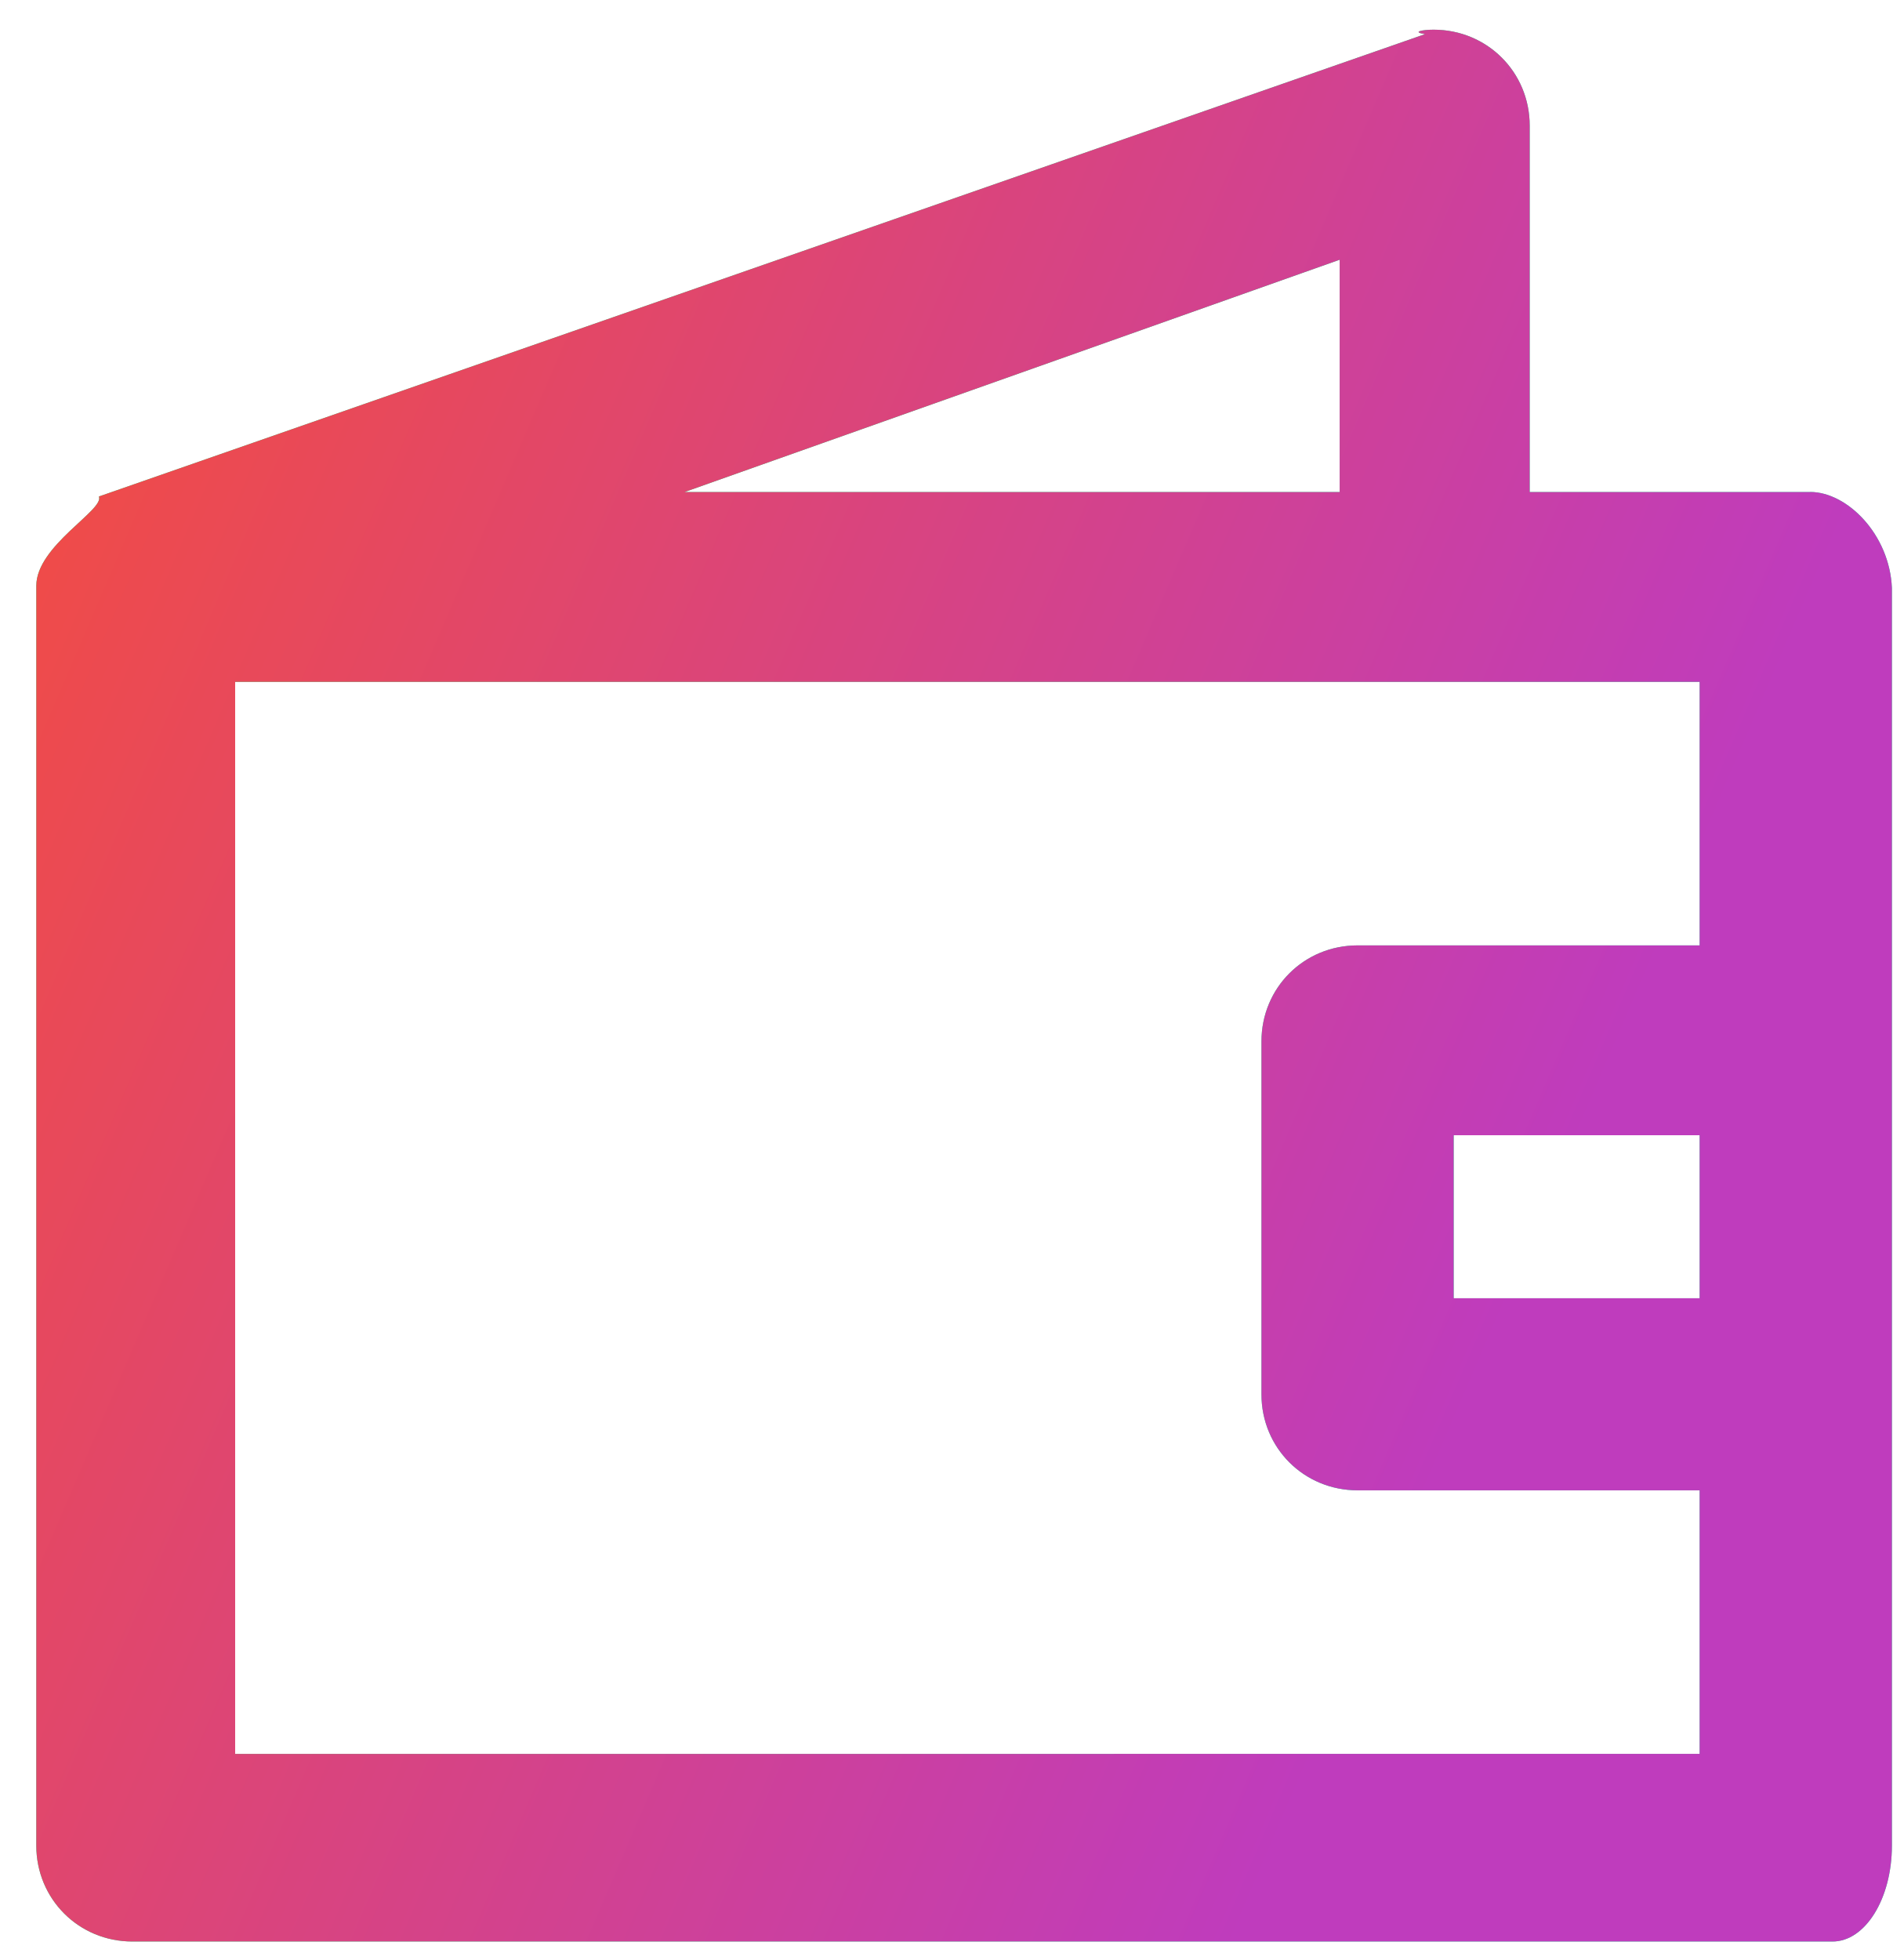
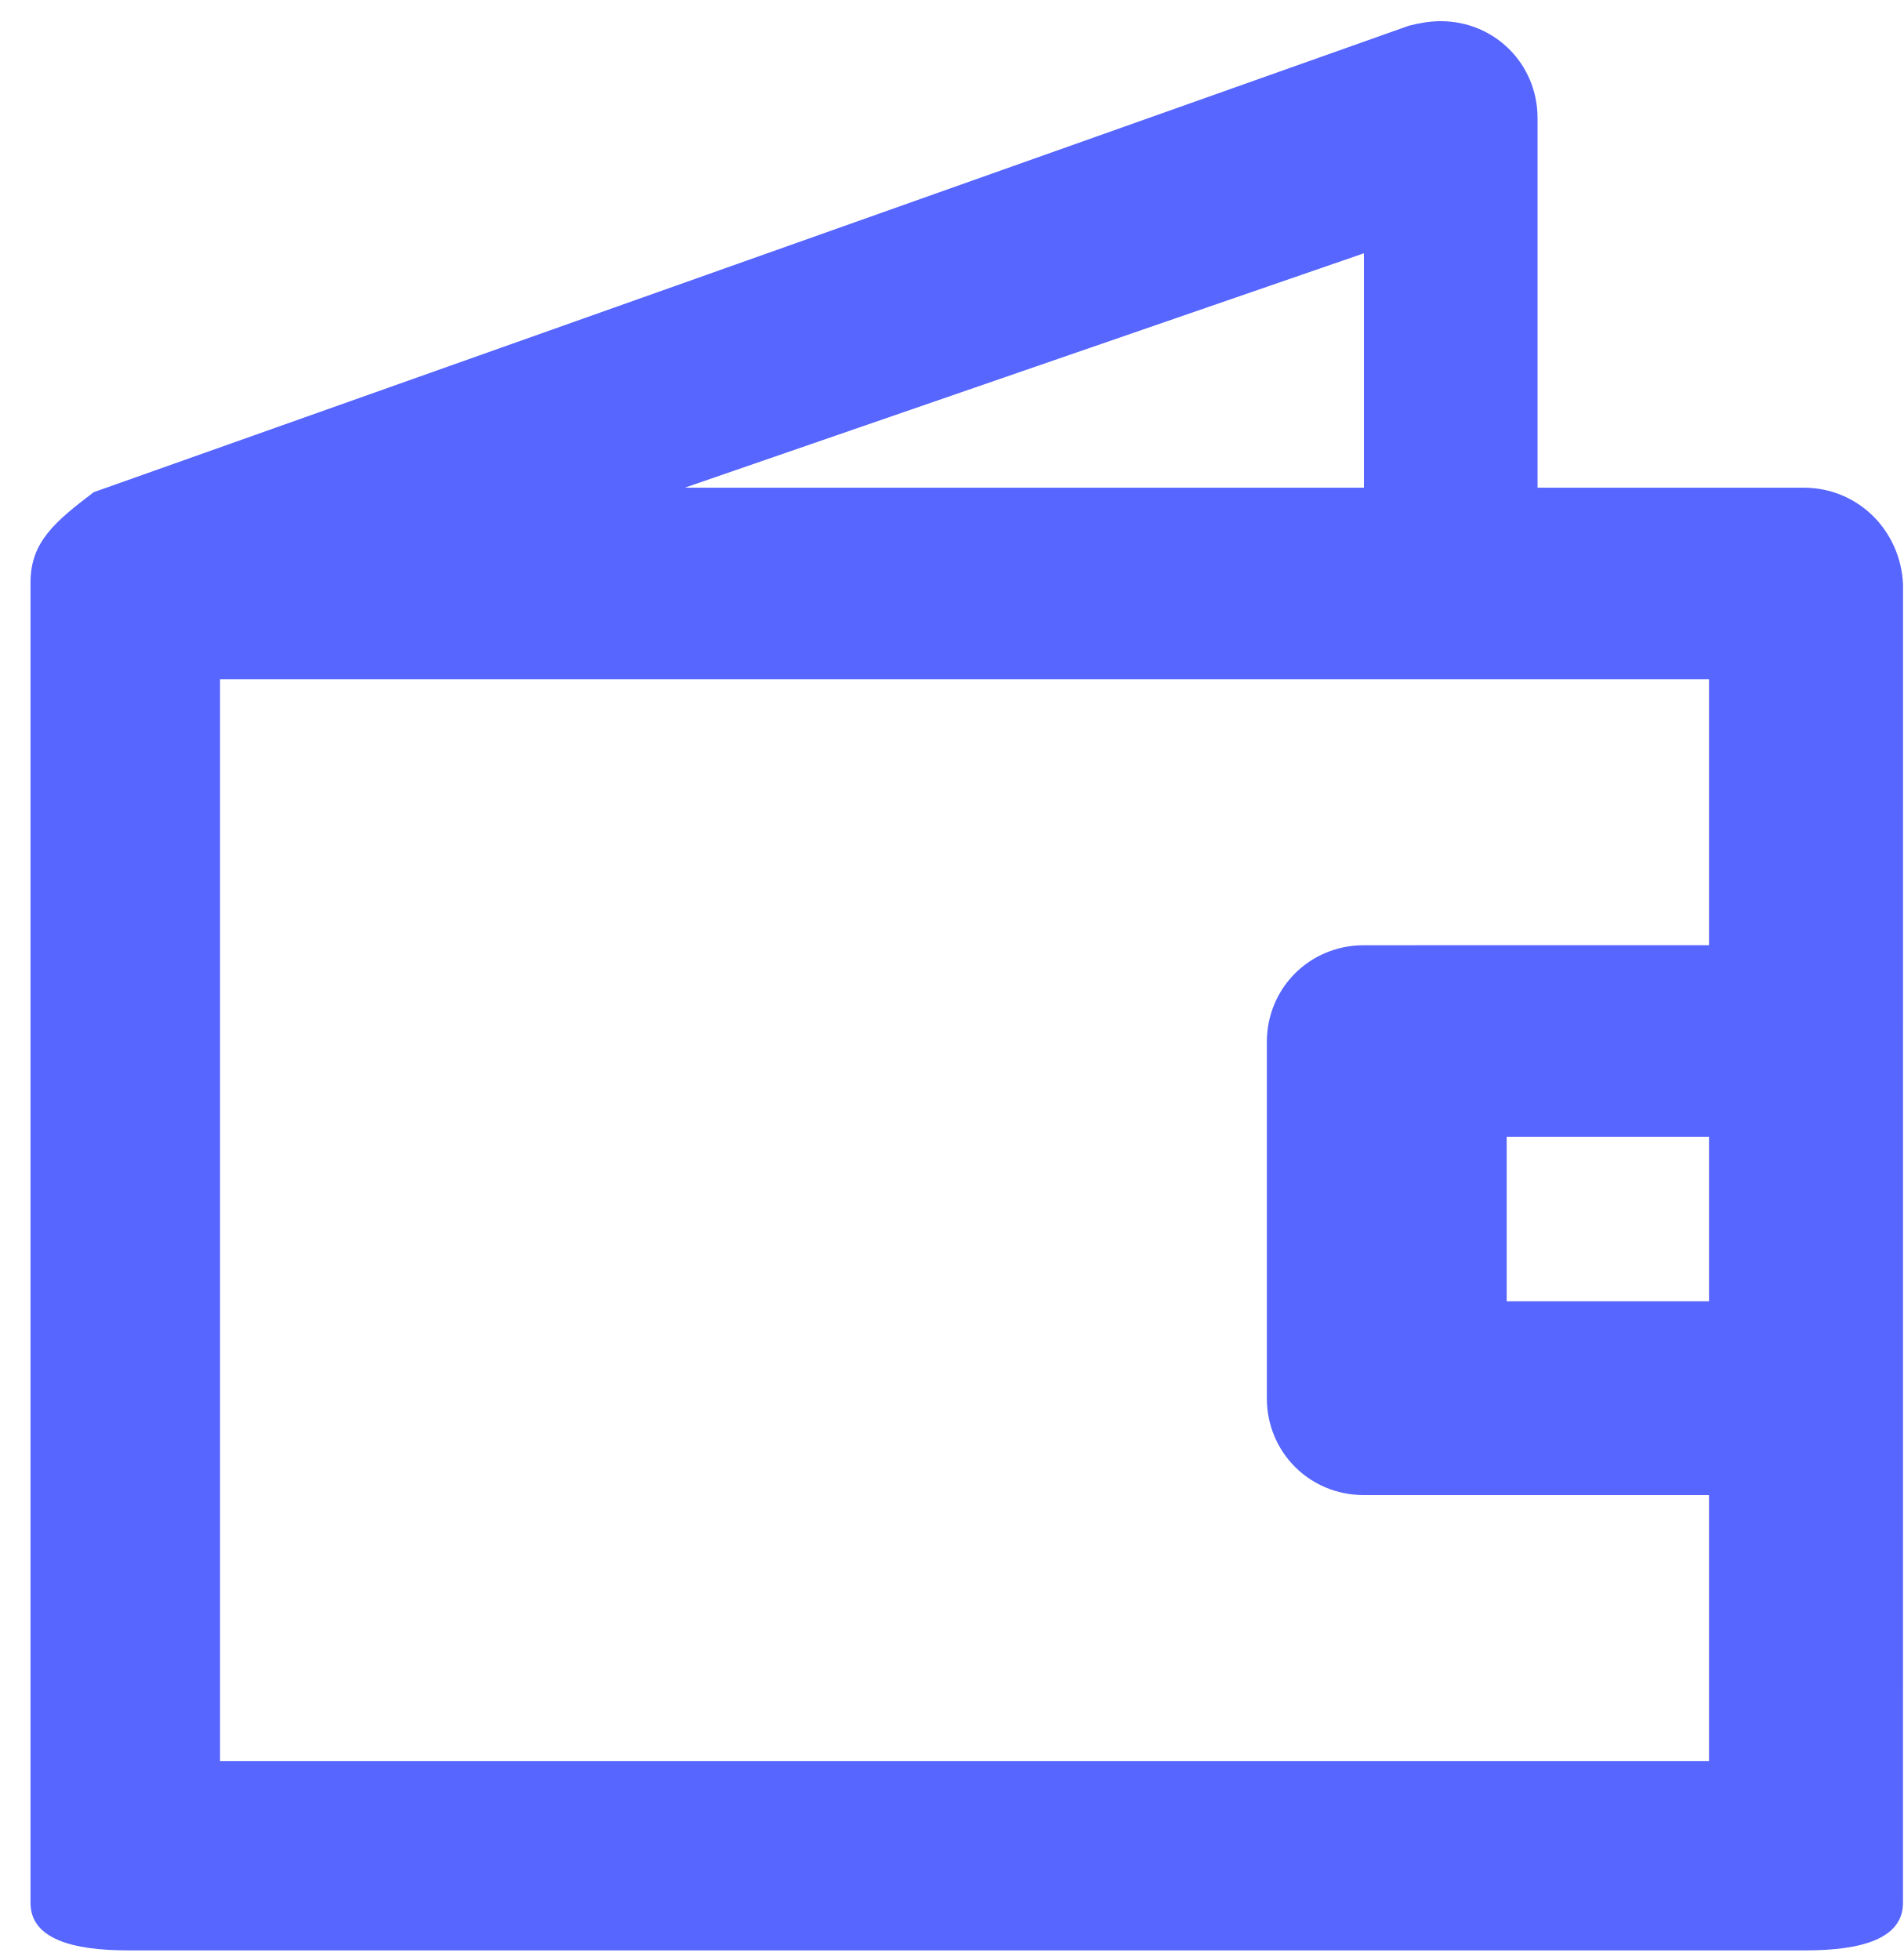
<svg xmlns="http://www.w3.org/2000/svg" width="34" height="35">
-   <defs>
-     <linearGradient id="a" x1="91.355%" x2="0%" y1="40.674%" y2="0%">
-       <stop offset="0%" stop-color="#BF3CBD" />
-       <stop offset="100%" stop-color="#F54D3B" />
-     </linearGradient>
-   </defs>
-   <path fill-rule="evenodd" fill="#0EFD91" d="M32.33 8.786h-5.009V2.245c0-.957-.759-1.715-1.717-1.715-.199 0-.399.04-.154.08L1.766 8.866c.104.239-1.118.877-1.118 1.595v22.494c0 .957.759 1.715 1.717 1.715H32.73c.58 0 1.06-.758 1.06-1.715V10.501c-.04-.958-.799-1.716-1.46-1.716v.001zm-8.403 0H12.228l11.699-4.148v4.148zM4.2 31.28V12.176h26.156v4.706h-6.109c-.959 0-1.717.758-1.717 1.715v6.302c0 .957.759 1.714 1.717 1.714h6.109v4.706L4.2 31.32v-.04zm26.156-11.008v2.911h-4.393v-2.911h4.393z" />
-   <path fill="url(#a)" d="M32.33 8.786h-5.009V2.245c0-.957-.759-1.715-1.717-1.715-.199 0-.399.04-.154.08L1.766 8.866c.104.239-1.118.877-1.118 1.595v22.494c0 .957.759 1.715 1.717 1.715H32.73c.58 0 1.06-.758 1.06-1.715V10.501c-.04-.958-.799-1.716-1.46-1.716v.001zm-8.403 0H12.228l11.699-4.148v4.148zM4.2 31.28V12.176h26.156v4.706h-6.109c-.959 0-1.717.758-1.717 1.715v6.302c0 .957.759 1.714 1.717 1.714h6.109v4.706L4.2 31.32v-.04zm26.156-11.008v2.911h-4.393v-2.911h4.393z" />
+   <path fill-rule="evenodd" fill="#5666FE" d="M32.216 8.709h-4.755V2.108c0-.966-.766-1.73-1.732-1.73-.202 0-.404.04-.565.081l-23.49 8.33c-.685.521-1.129.886-1.129 1.61V33.98c0 .65.766.848 1.733.848h29.978c.967 0 1.732-.198 1.732-.848l.001-23.541c-.041-.966-.806-1.73-1.773-1.73zm-7.856 0H12.23l12.13-4.186v4.186zM3.93 31.407V12.129h26.593v4.749l-6.164.001c-.967 0-1.733.764-1.733 1.73v6.359c0 .966.766 1.73 1.733 1.73h6.164v4.749H3.93v-.04zm26.593-11.108v2.938H26.91v-2.938h3.613z" />
</svg>
